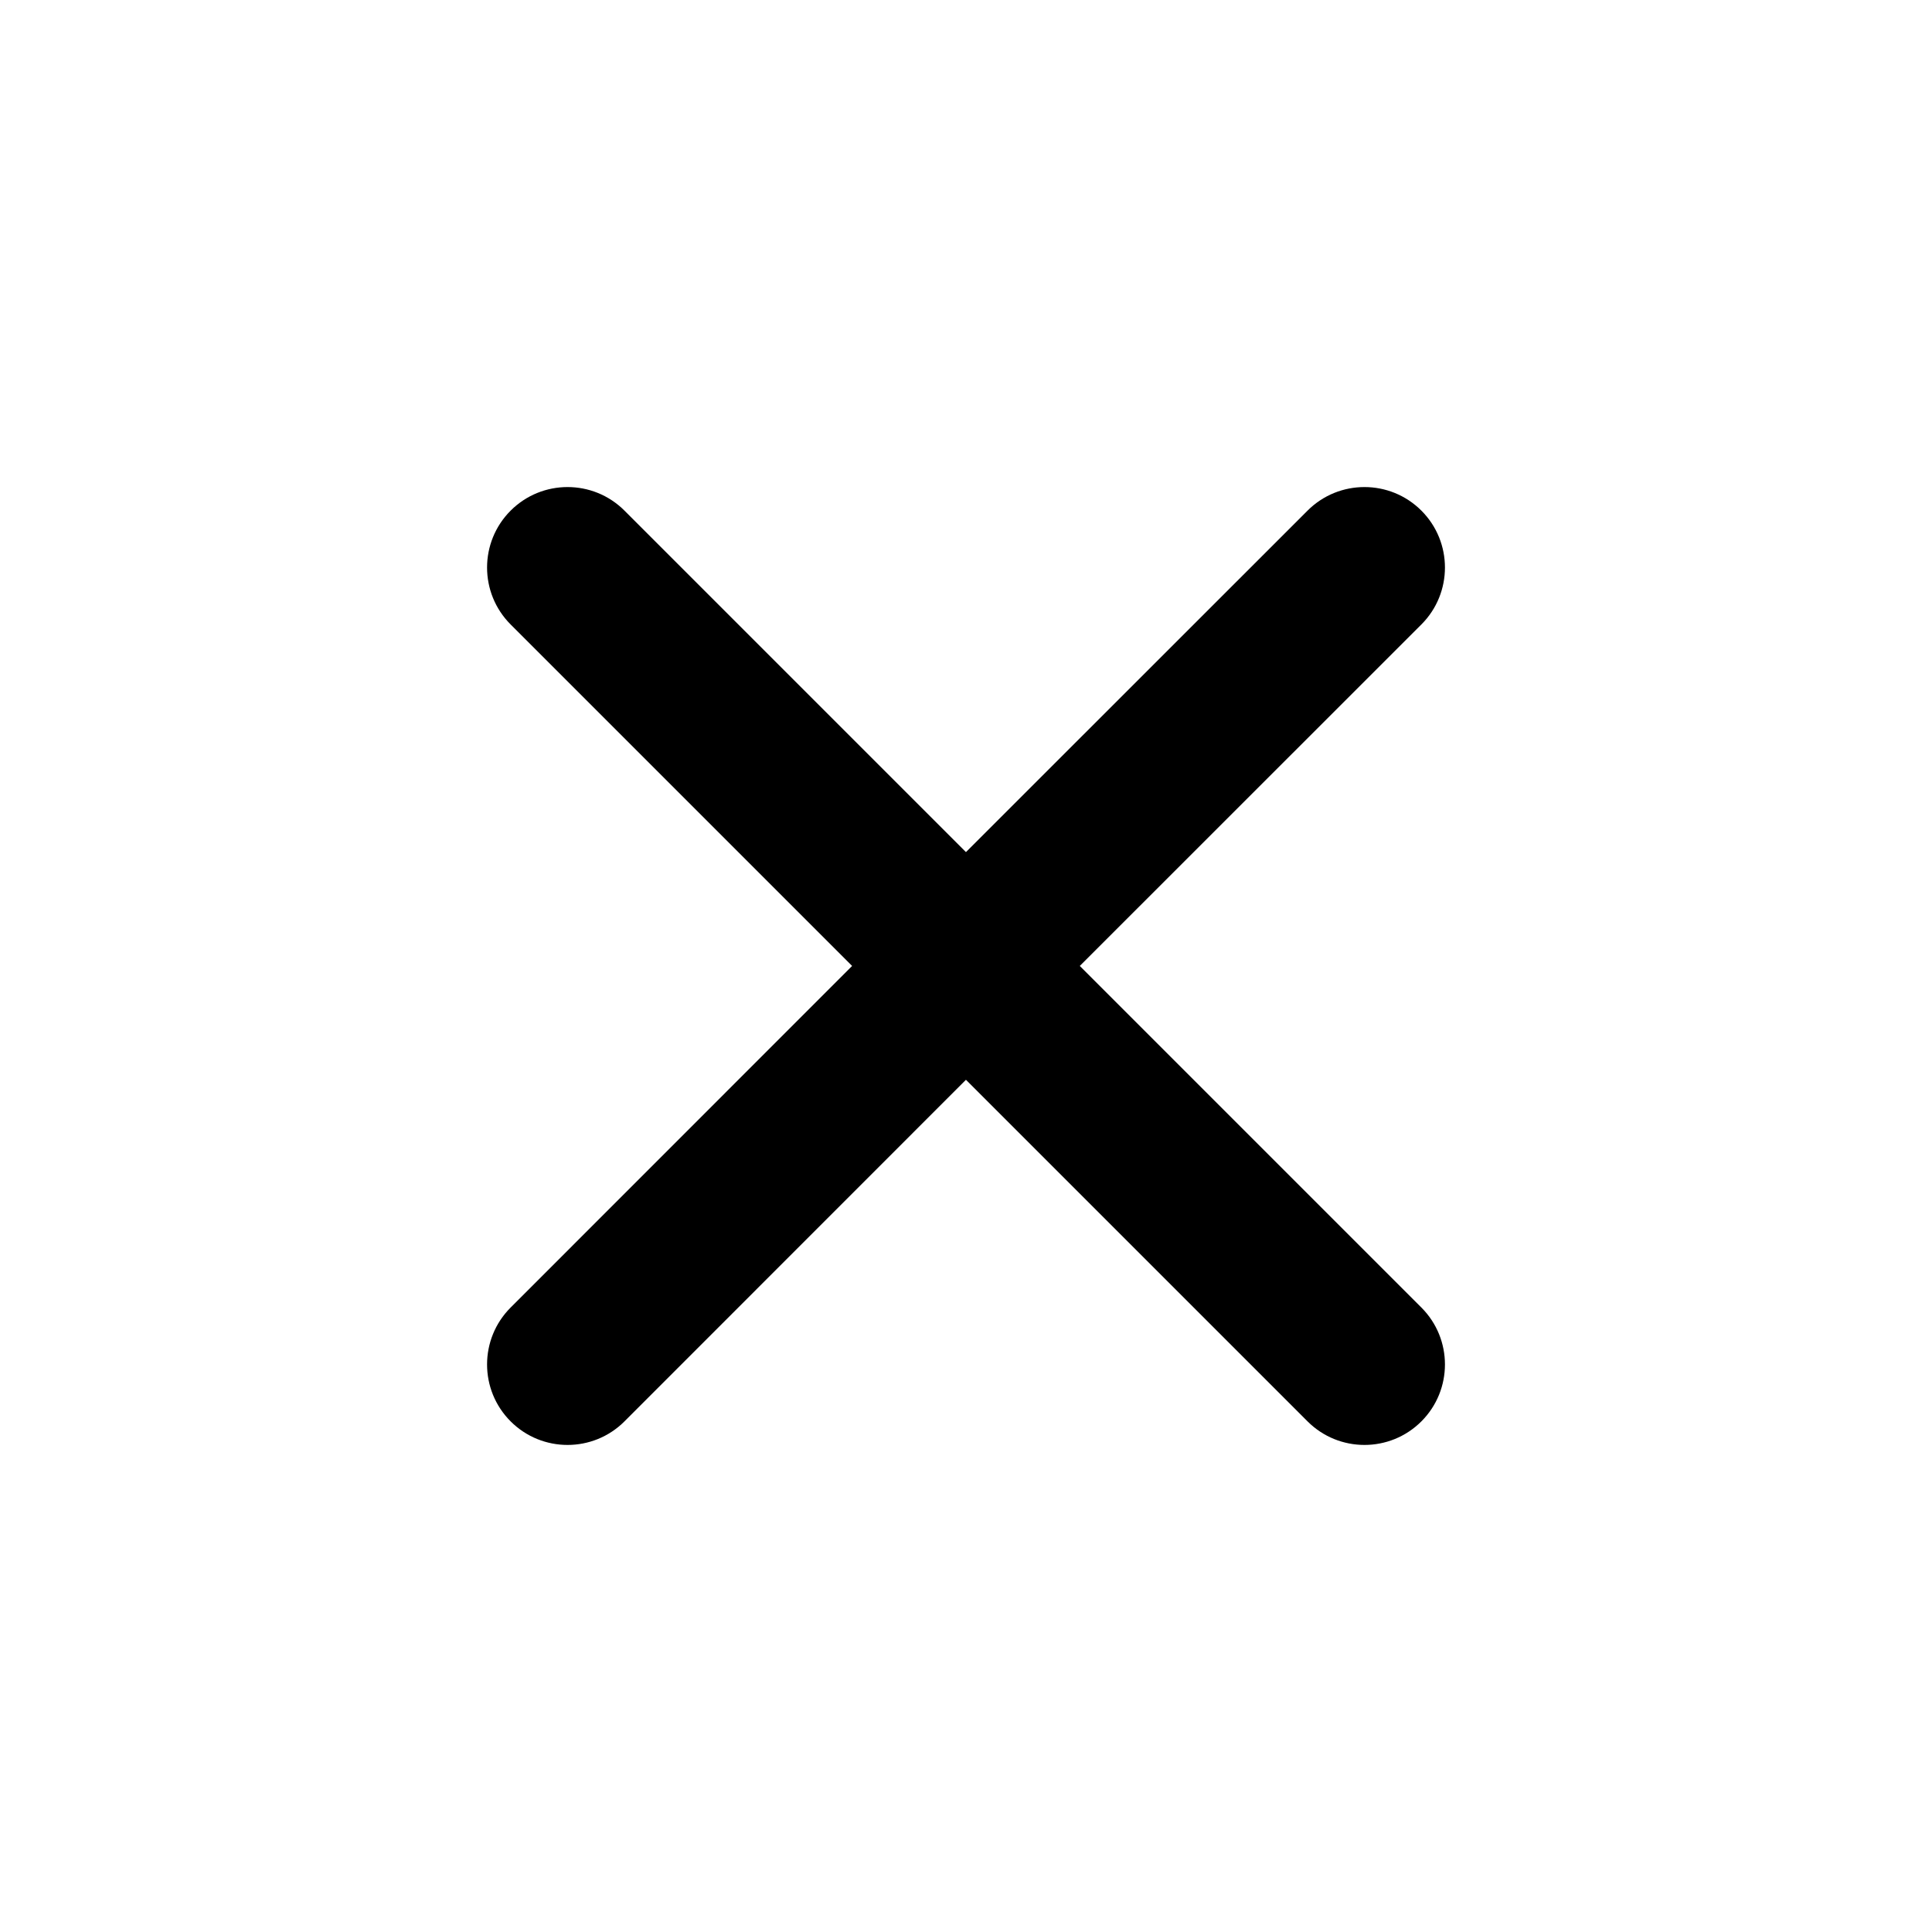
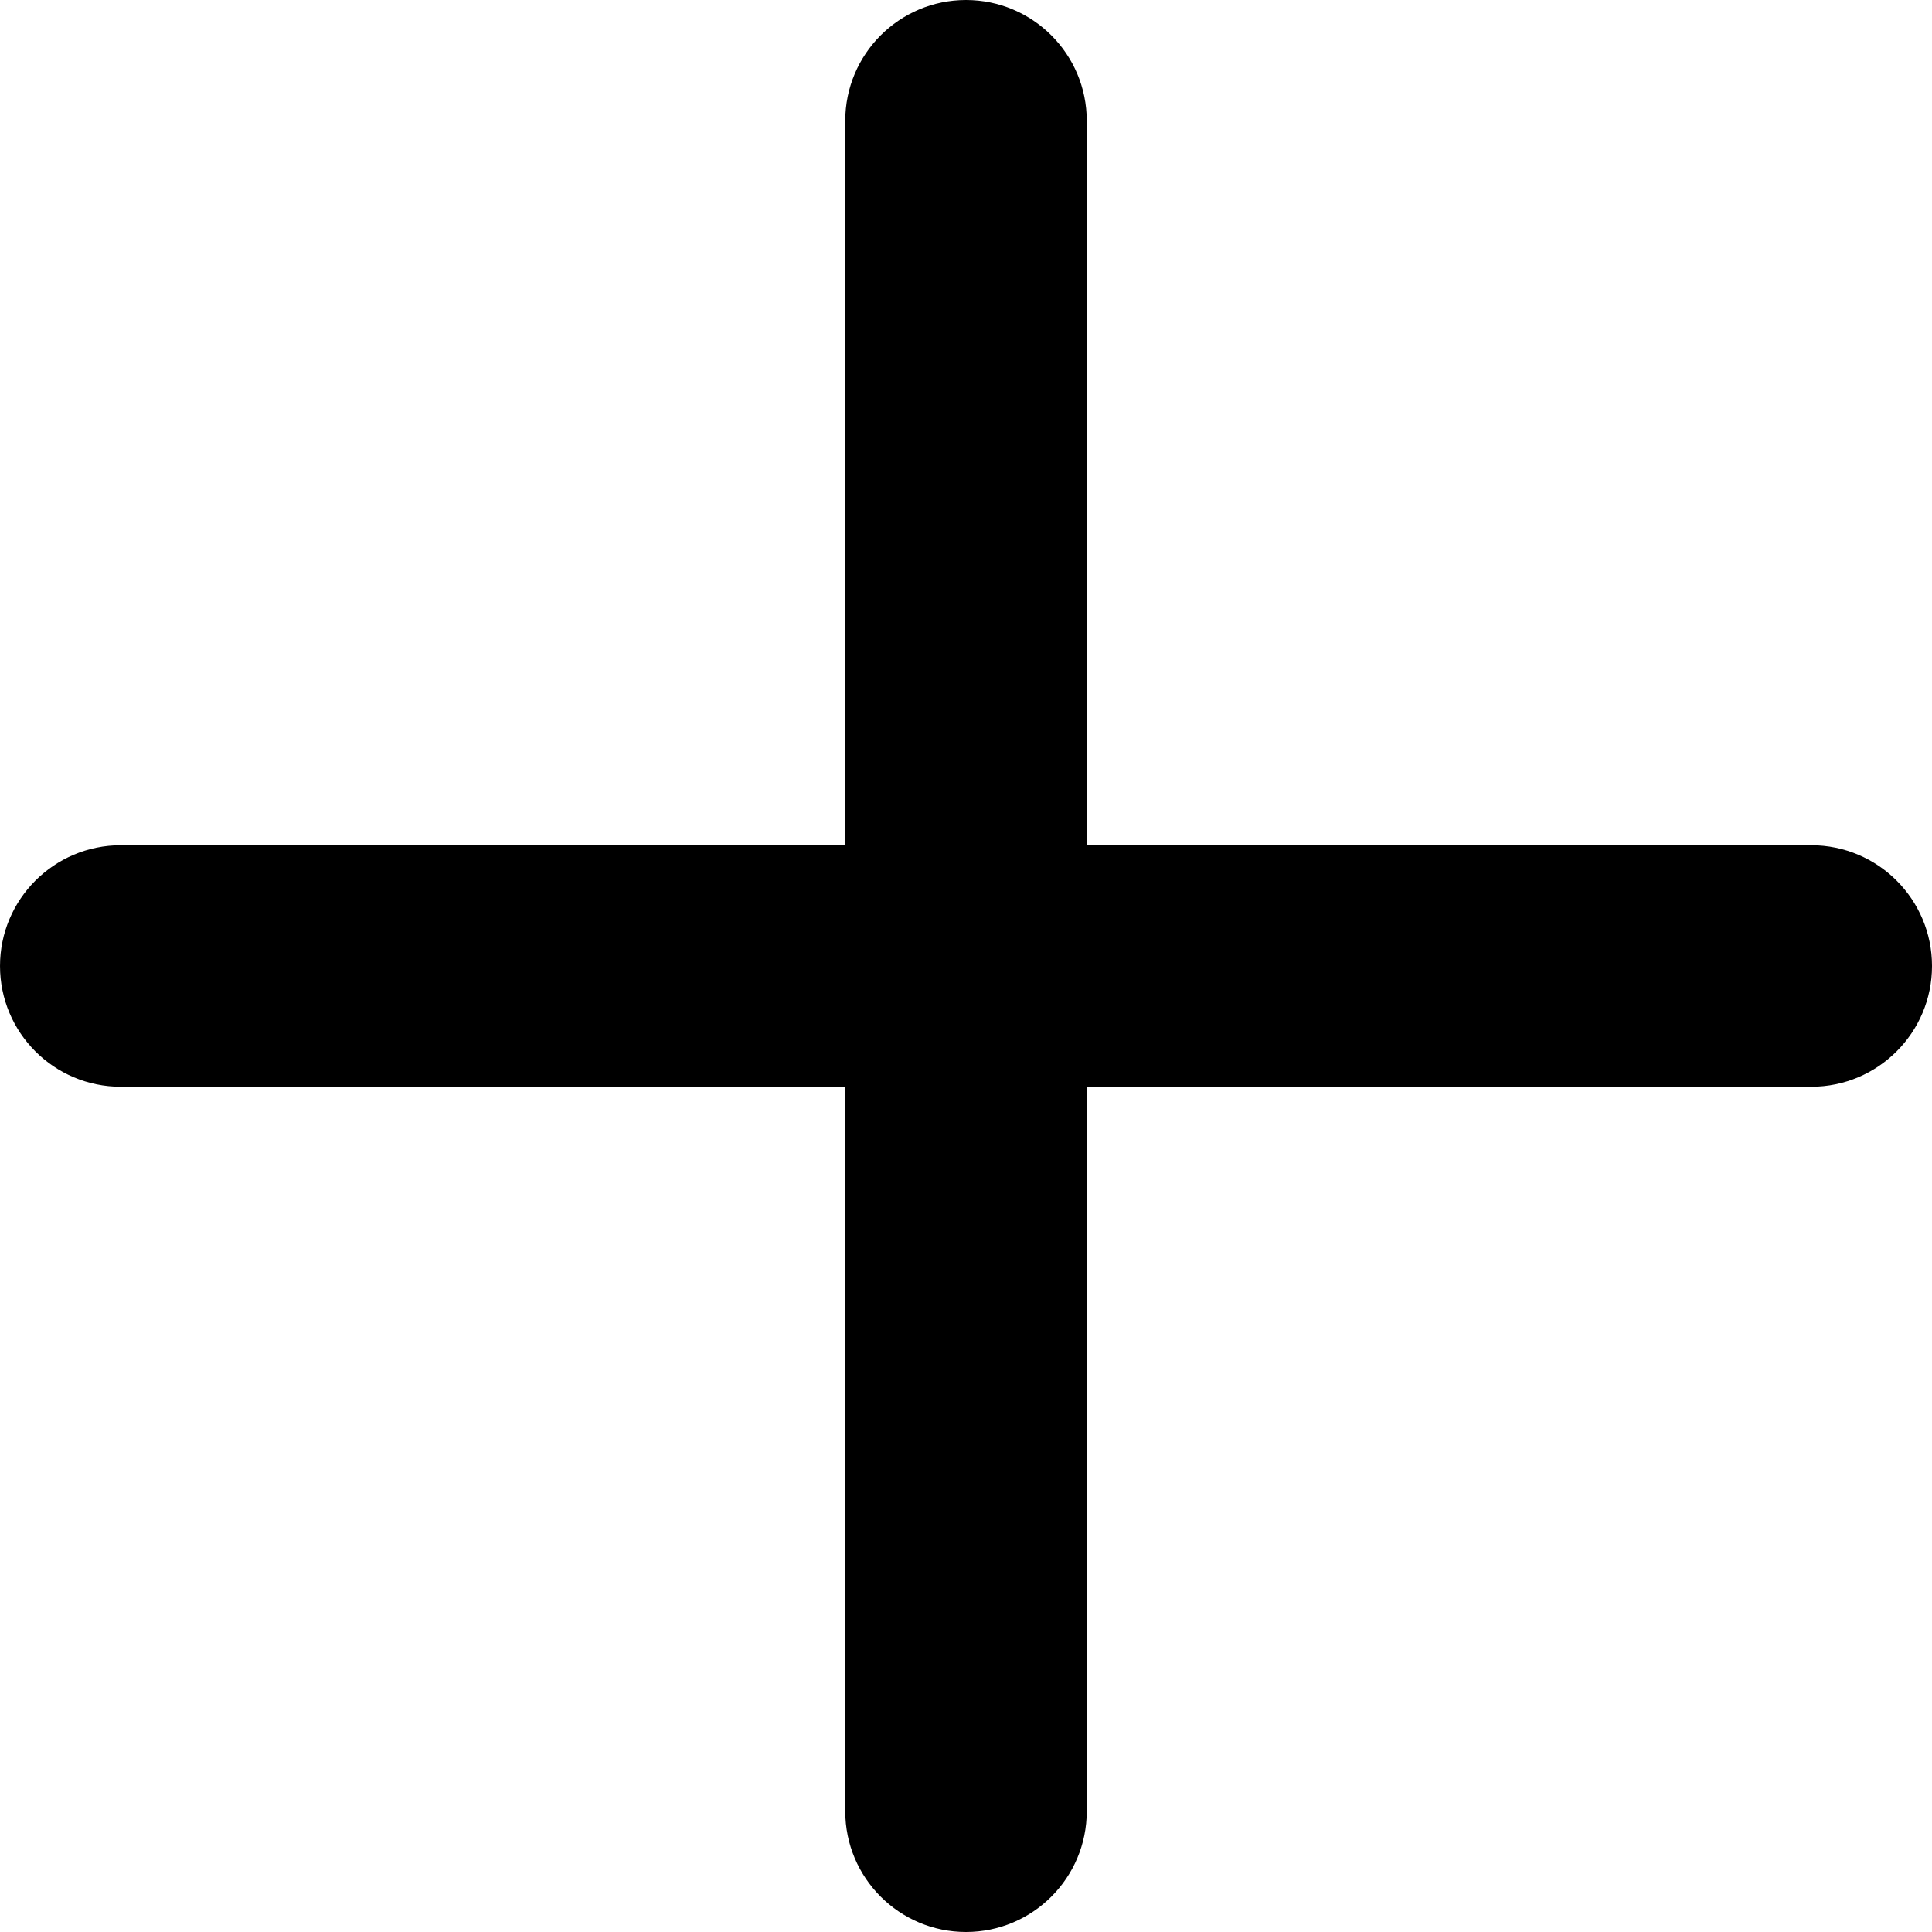
- <svg xmlns="http://www.w3.org/2000/svg" xmlns:xlink="http://www.w3.org/1999/xlink" width="24px" height="24px" viewBox="0 0 24 24" version="1.1">
+ <svg xmlns="http://www.w3.org/2000/svg" xmlns:xlink="http://www.w3.org/1999/xlink" width="22px" height="22px" viewBox="0 0 22 22" version="1.1">
  <defs>
-     <path d="M16.657,5.343 C17.047,5.734 17.047,6.367 16.657,6.757 L12.414,10.999 L16.657,15.243 C17.047,15.633 17.047,16.266 16.657,16.657 C16.266,17.047 15.633,17.047 15.243,16.657 L10.999,12.414 L6.757,16.657 C6.367,17.047 5.734,17.047 5.343,16.657 C4.953,16.266 4.953,15.633 5.343,15.243 L9.585,10.999 L5.343,6.757 C4.953,6.367 4.953,5.734 5.343,5.343 C5.734,4.953 6.367,4.953 6.757,5.343 L10.999,9.585 L15.243,5.343 C15.633,4.953 16.266,4.953 16.657,5.343 Z" id="path-1" />
+     <path d="M11,6.53699317e-13 C11.759,6.53699317e-13 12.375,0.616 12.375,1.375 L12.374,9.625 L20.625,9.625 C21.384,9.625 22,10.241 22,11 C22,11.759 21.384,12.375 20.625,12.375 L12.374,12.375 L12.375,20.625 C12.375,21.384 11.759,22 11,22 C10.241,22 9.625,21.384 9.625,20.625 L9.624,12.375 L1.375,12.375 C0.616,12.375 -2.72848411e-12,11.76 -2.72848411e-12,11 C-2.72848411e-12,10.241 0.616,9.625 1.375,9.625 L9.624,9.625 L9.625,1.375 C9.625,0.616 10.241,6.53699317e-13 11,6.53699317e-13 Z" id="path-1" />
  </defs>
-   <g id="close" stroke="none" fill="none" transform="translate(1.0001, 1)" xlink:href="#path-1" fill-rule="nonzero">
-     <path d="M11,3 C11.552,3 12,3.448 12,4 L11.999,10 L18,10 C18.552,10 19,10.448 19,11 C19,11.552 18.552,12 18,12 L11.999,12 L12,18 C12,18.552 11.552,19 11,19 C10.448,19 10,18.552 10,18 L9.999,12 L4,12 C3.448,12 3,11.552 3,11 C3,10.448 3.448,10 4,10 L9.999,10 L10,4 C10,3.448 10.448,3 11,3 Z" id="Path" fill="#000000" transform="translate(11, 11) rotate(45) translate(-11, -11)" />
+   <g id="close" stroke="none" fill="none" transform="translate(0.0001, 0)" xlink:href="#path-1" fill-rule="nonzero">
+     <path d="M11,6.53699317e-13 C11.759,6.53699317e-13 12.375,0.616 12.375,1.375 L12.374,9.625 L20.625,9.625 C21.384,9.625 22,10.241 22,11 C22,11.759 21.384,12.375 20.625,12.375 L12.374,12.375 L12.375,20.625 C12.375,21.384 11.759,22 11,22 C10.241,22 9.625,21.384 9.625,20.625 L9.624,12.375 L1.375,12.375 C0.616,12.375 -2.72848411e-12,11.76 -2.72848411e-12,11 C-2.72848411e-12,10.241 0.616,9.625 1.375,9.625 L9.624,9.625 L9.625,1.375 C9.625,0.616 10.241,6.53699317e-13 11,6.53699317e-13 Z" id="Path" fill="#000000" />
  </g>
</svg>
